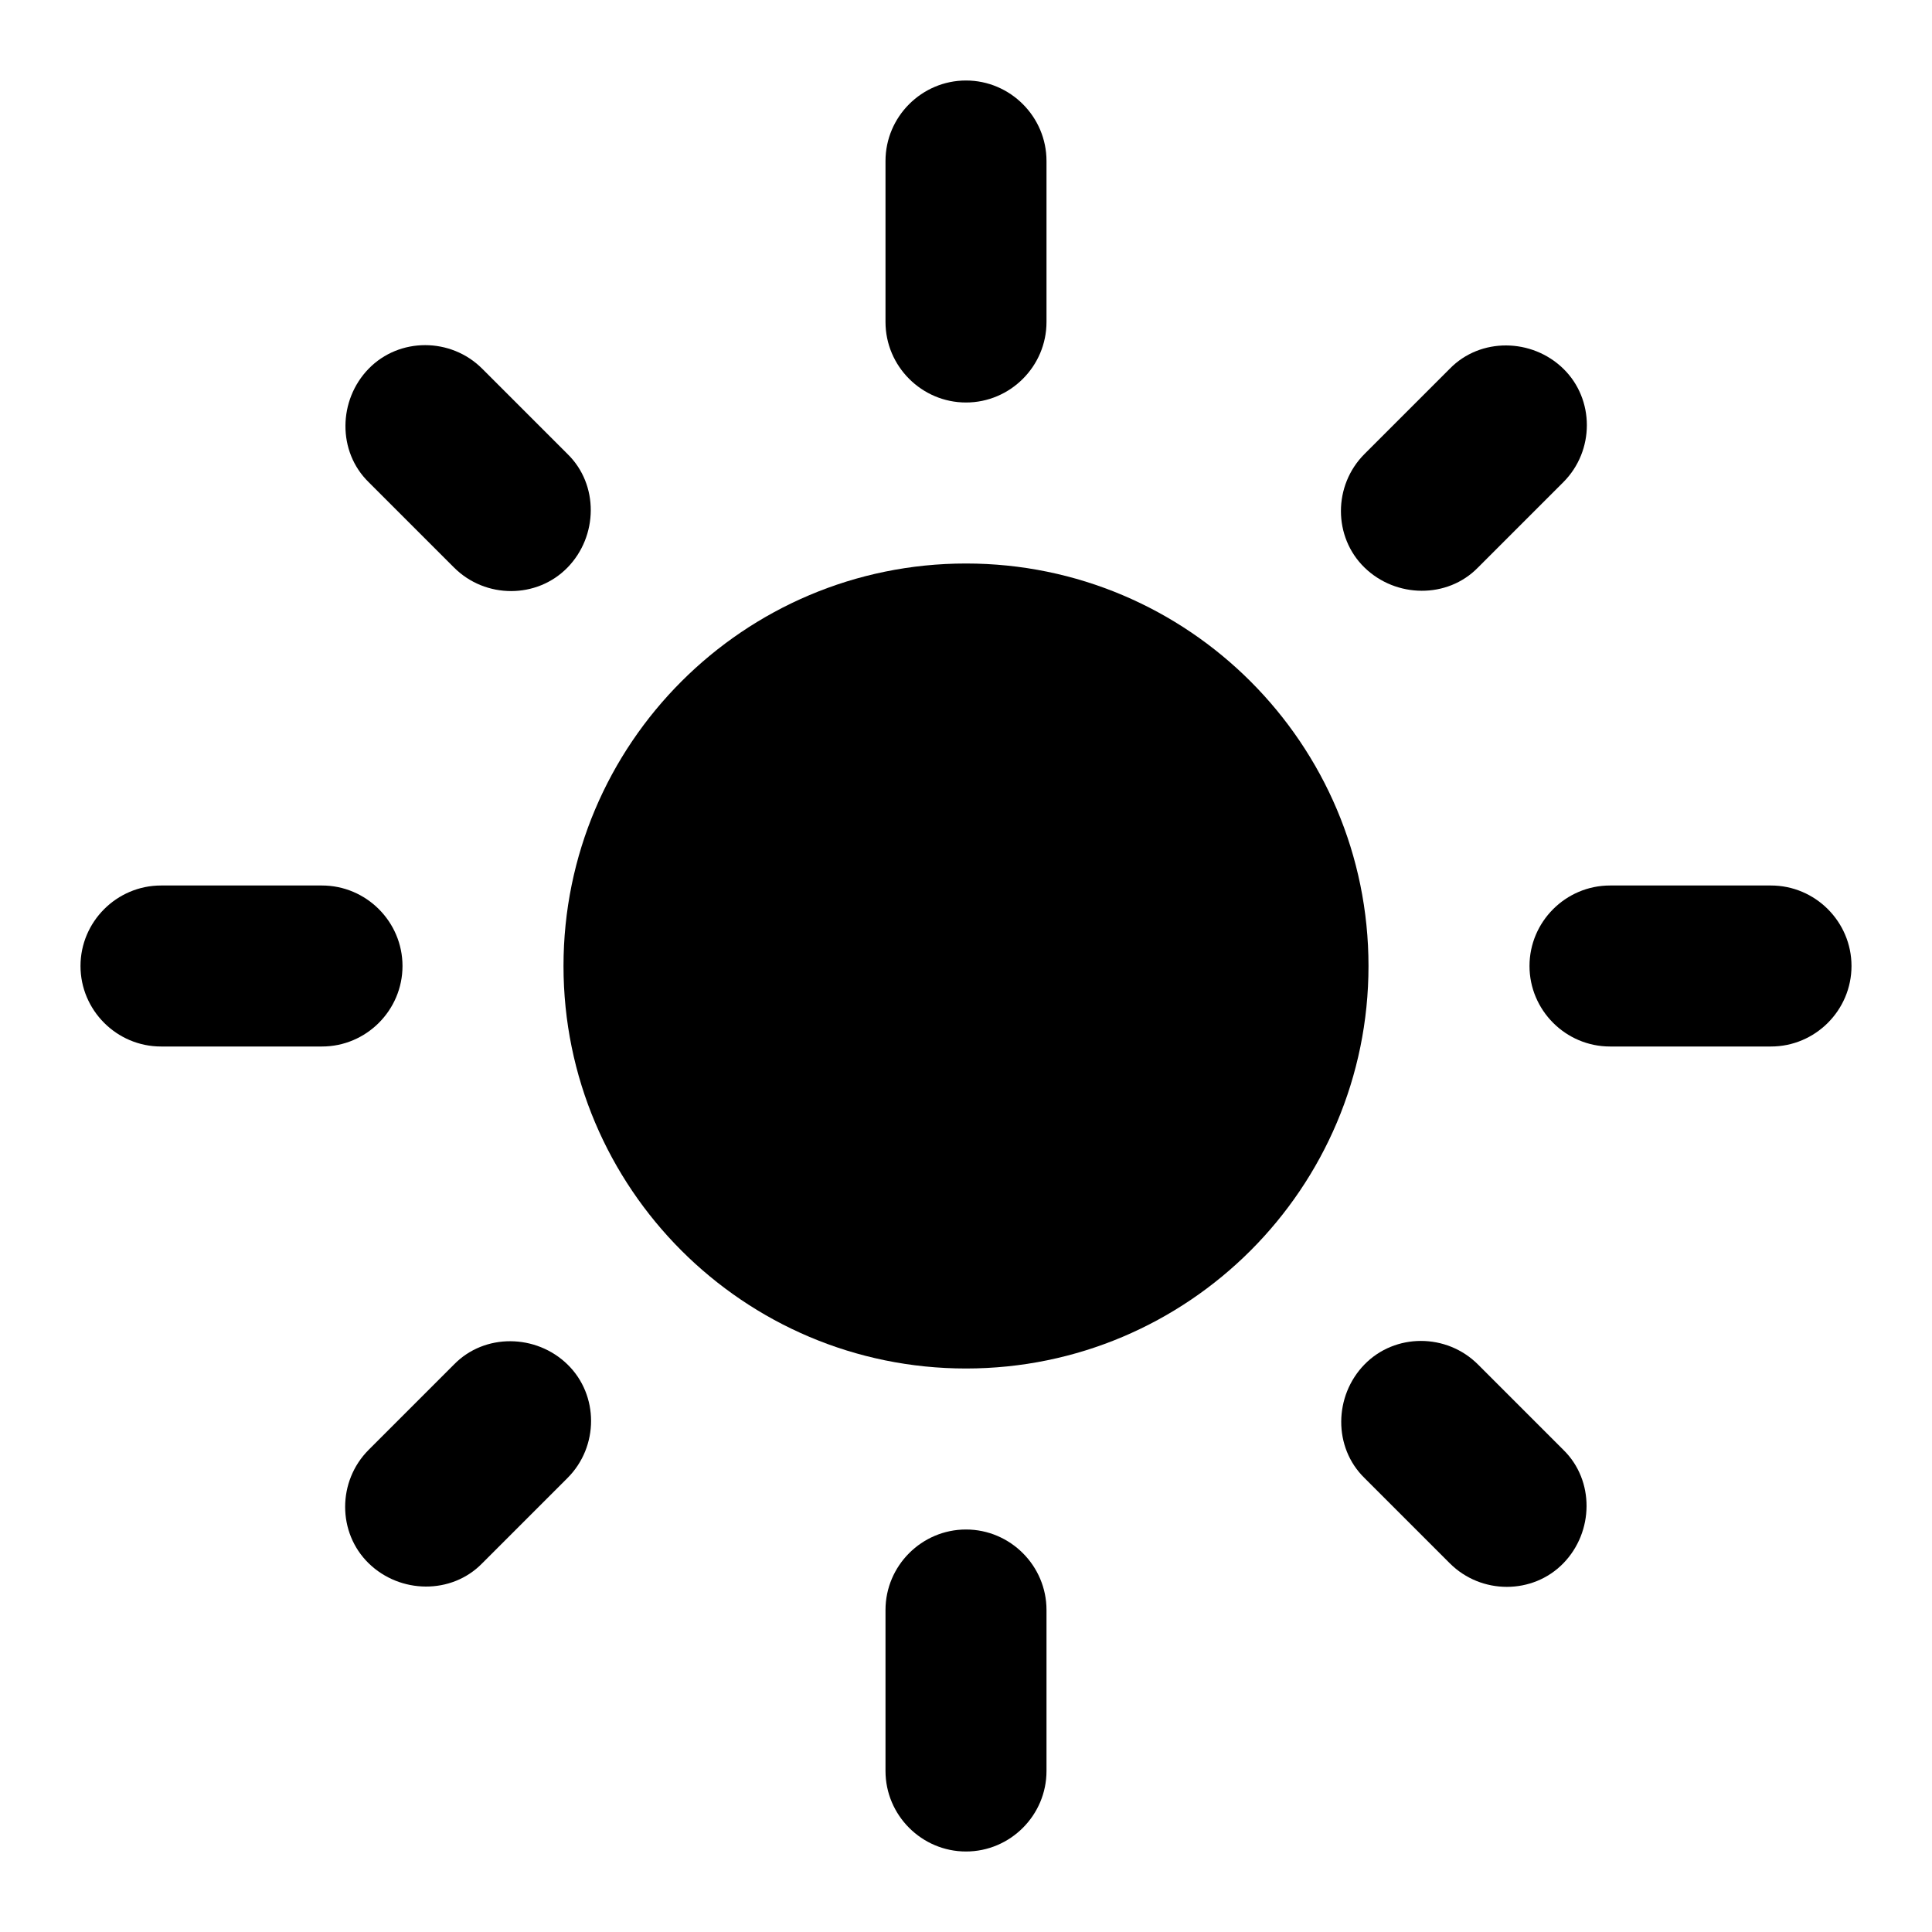
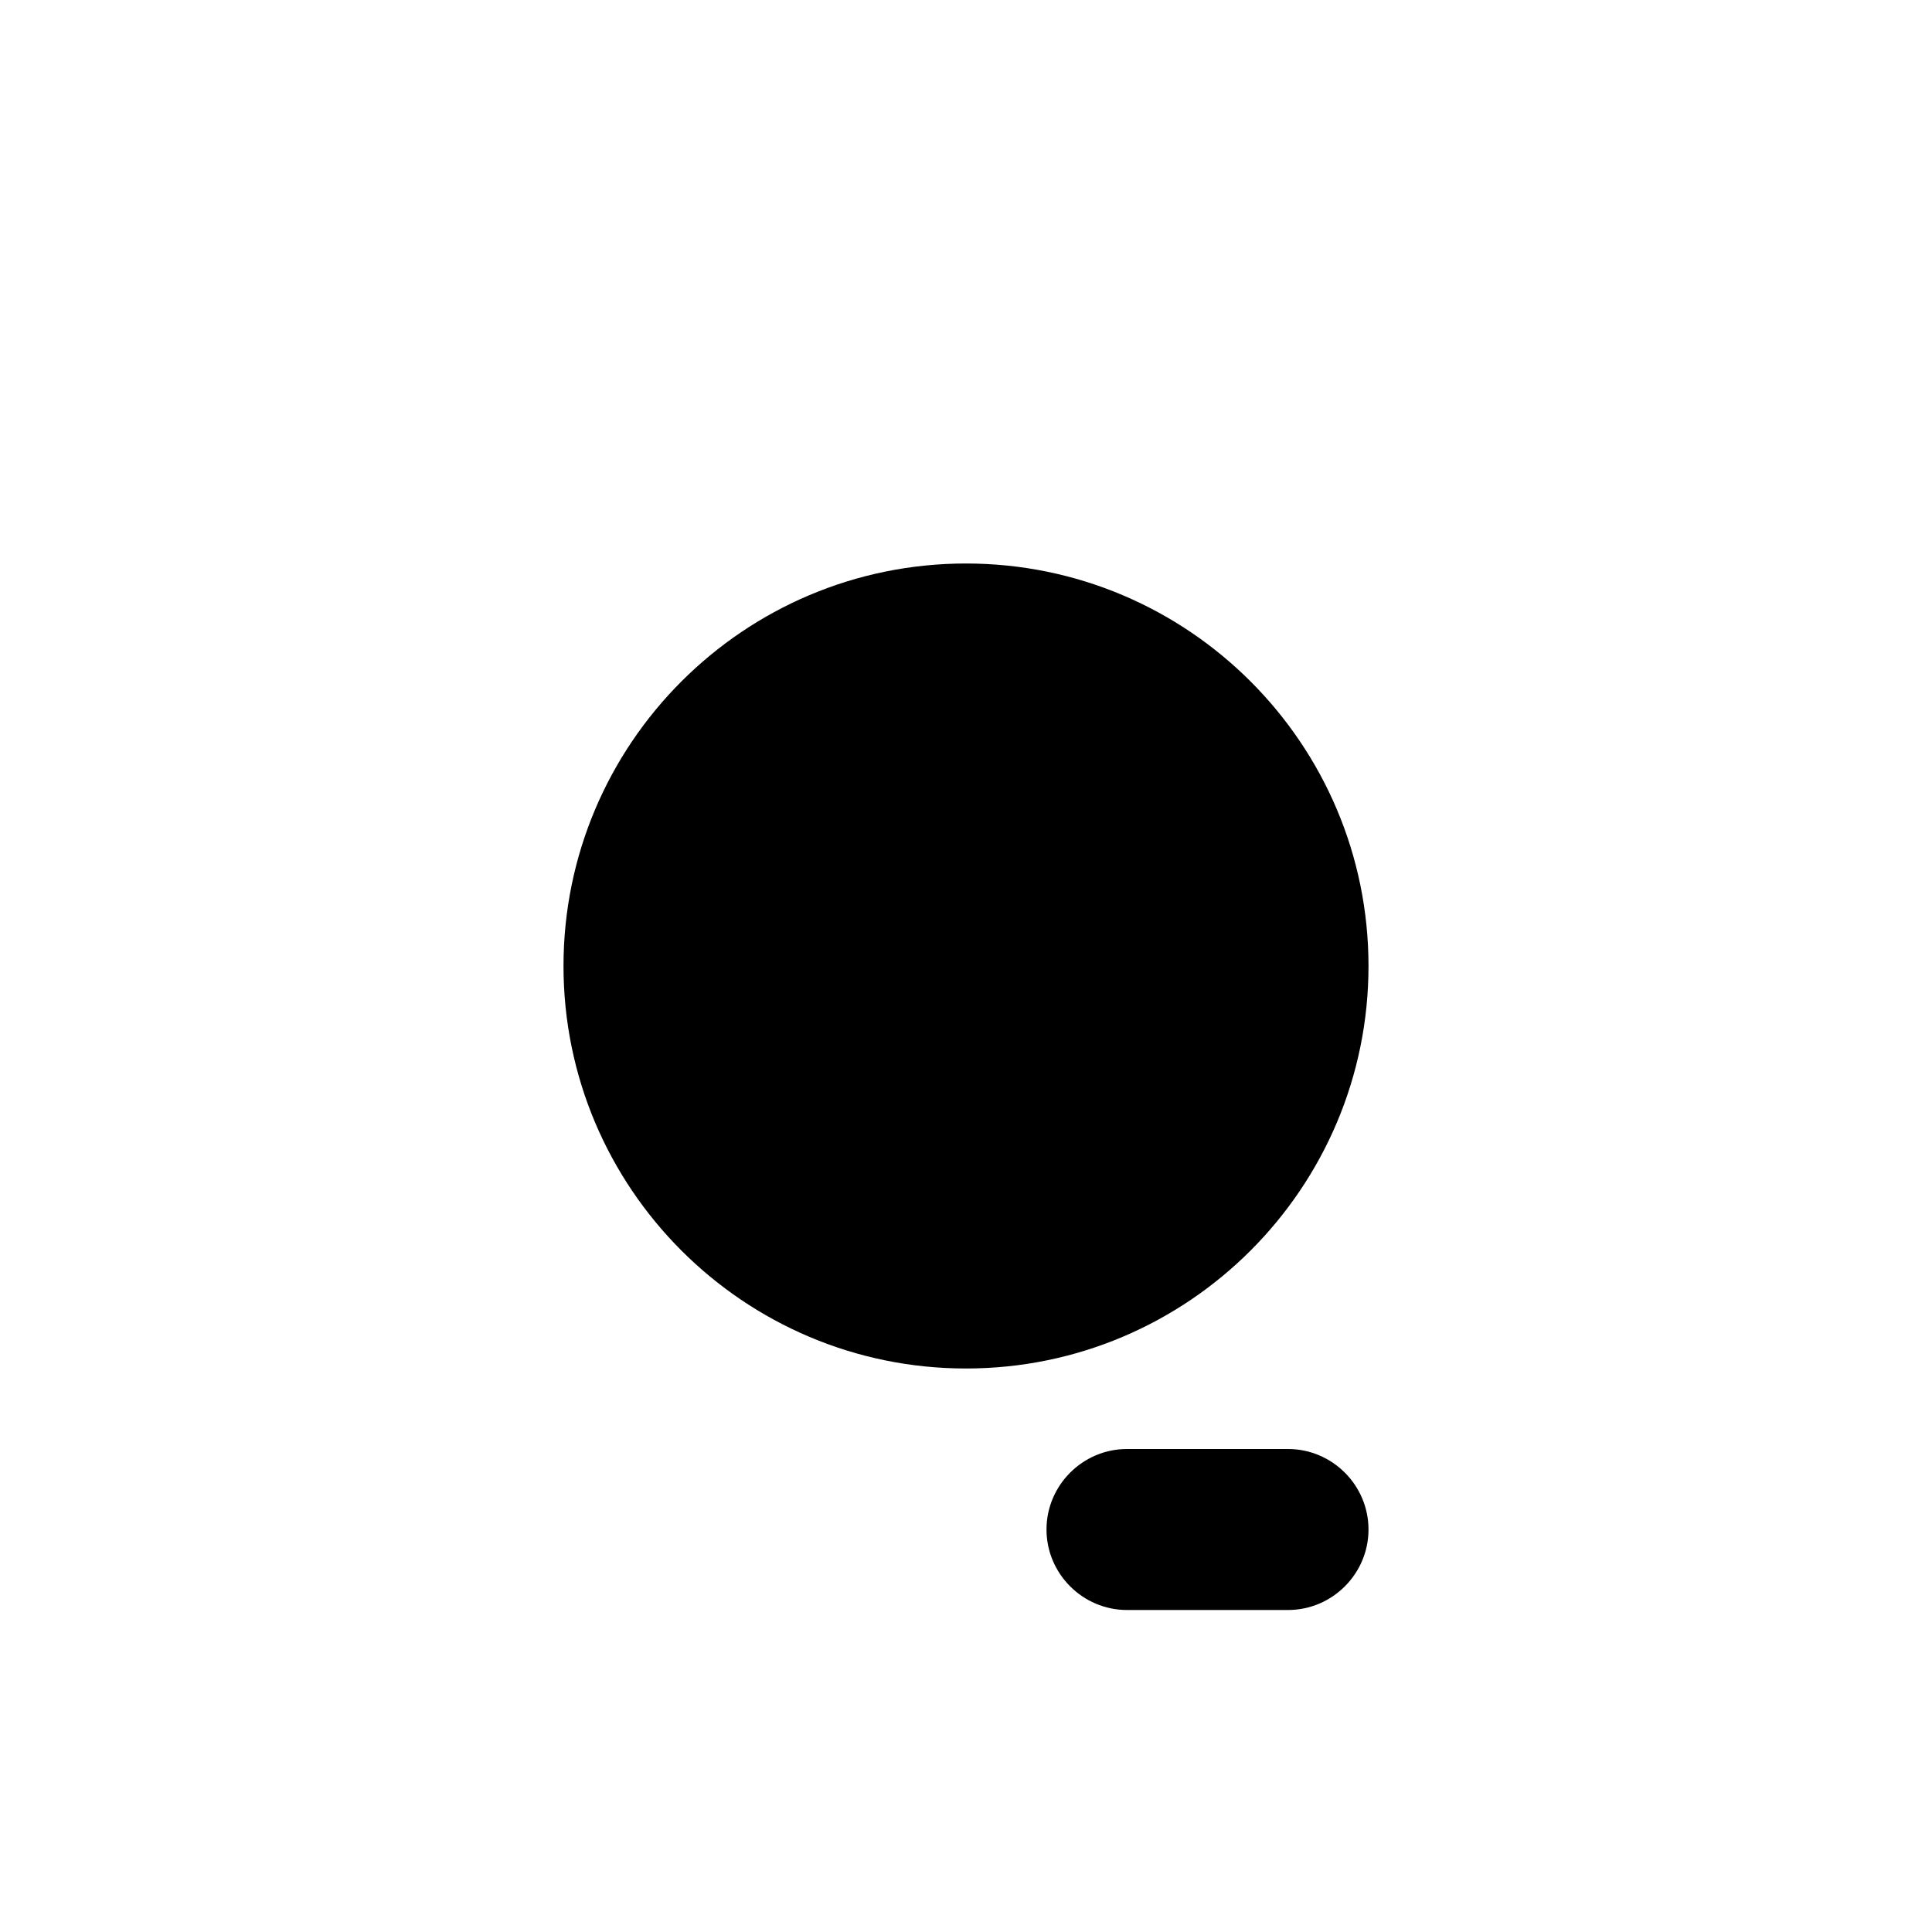
<svg xmlns="http://www.w3.org/2000/svg" height="24" viewBox="0 0 24 24" width="24">
-   <path d="M 12 7 C 9.24 7 7 9.24 7 12 S 9.24 17 12 17 S 17 14.76 17 12 S 14.76 7 12 7" fill="currentColor" />
-   <path d="M 11 20 L 11 22 C 11 22.55 11.45 23 12 23 S 13 22.55 13 22 L 13 20 C 13 19.45 12.55 19 12 19 S 11 19.45 11 20" fill="currentColor" />
-   <path d="M 7.05 18.36 C 7.44 17.97 7.44 17.33 7.05 16.95 S 6.02 16.56 5.64 16.95 L 4.58 18.01 C 4.19 18.4 4.19 19.04 4.58 19.42 S 5.61 19.81 5.99 19.42" fill="currentColor" />
-   <path d="M 18.36 16.95 C 17.97 16.56 17.33 16.56 16.95 16.95 S 16.56 17.98 16.95 18.36 L 18.01 19.42 C 18.4 19.81 19.04 19.81 19.42 19.42 S 19.81 18.39 19.42 18.01" fill="currentColor" />
-   <path d="M 2 13 L 4 13 C 4.55 13 5 12.55 5 12 S 4.55 11 4 11 L 2 11 C 1.45 11 1 11.45 1 12 S 1.45 13 2 13" fill="currentColor" />
-   <path d="M 20 13 L 22 13 C 22.55 13 23 12.55 23 12 S 22.55 11 22 11 L 20 11 C 19.45 11 19 11.45 19 12 S 19.45 13 20 13" fill="currentColor" />
-   <path d="M 11 2 L 11 4 C 11 4.55 11.45 5 12 5 S 13 4.55 13 4 L 13 2 C 13 1.45 12.55 1 12 1 S 11 1.45 11 2" fill="currentColor" />
-   <path d="M 5.99 4.58 C 5.6 4.19 4.96 4.19 4.58 4.58 S 4.19 5.61 4.58 5.99 L 5.64 7.05 C 6.03 7.44 6.67 7.44 7.05 7.05 S 7.44 6.02 7.05 5.64" fill="currentColor" />
-   <path d="M 19.42 5.99 C 19.81 5.6 19.81 4.96 19.42 4.58 S 18.39 4.19 18.01 4.58 L 16.95 5.64 C 16.56 6.03 16.56 6.67 16.95 7.05 S 17.98 7.44 18.36 7.05" fill="currentColor" />
+   <path d="M 12 7 C 9.24 7 7 9.24 7 12 S 9.24 17 12 17 S 17 14.76 17 12 S 14.76 7 12 7 L 12 7 M 14 20 L 16 20 C 16.55 20 17 19.55 17 19 S 16.55 18 16 18 L 14 18 C 13.45 18 13 18.45 13 19 S 13.45 20 14 20 M 34 33 L 36 33 C 36.55 33 37 32.55 37 32 S 36.55 31 36 31 L 34 31 C 33.45 31 33 31.45 33 32 S 33.45 33 34 33 M 45 35 L 45 37 C 45 37.55 45.45 38 46 38 S 47 37.55 47 37 L 47 35 C 47 34.45 46.55 34 46 34 S 45 34.45 45 35 M 56 55 L 56 57 C 56 57.55 56.45 58 57 58 S 58 57.55 58 57 L 58 55 C 58 54.45 57.55 54 57 54 C 56.45 54 56 54.45 56 55 M 61.99 59.58 C 61.6 59.19 60.96 59.19 60.58 59.58 C 60.19 59.97 60.19 60.61 60.58 60.99 L 61.64 62.05 C 62.03 62.44 62.67 62.44 63.05 62.05 S 63.44 61.02 63.05 60.64 L 61.99 59.58 M 80.35 76.53 C 79.96 76.14 79.32 76.14 78.94 76.53 C 78.55 76.92 78.55 77.56 78.94 77.94 L 80 79 C 80.39 79.39 81.03 79.39 81.41 79 C 81.8 78.61 81.8 77.97 81.41 77.59 L 80.35 76.53 M 99.77 82.52 C 100.16 82.13 100.16 81.49 99.77 81.11 C 99.38 80.72 98.74 80.72 98.36 81.11 L 97.3 82.17 C 96.91 82.56 96.91 83.2 97.3 83.58 S 98.33 83.97 98.71 83.58 L 99.77 82.52 M 106.82 100.88 C 107.21 100.49 107.21 99.85 106.82 99.47 C 106.43 99.08 105.79 99.08 105.41 99.47 L 104.35 100.53 C 103.96 100.92 103.96 101.56 104.35 101.94 S 105.38 102.33 105.76 101.94 L 106.82 100.88" fill="currentColor" />
</svg>
